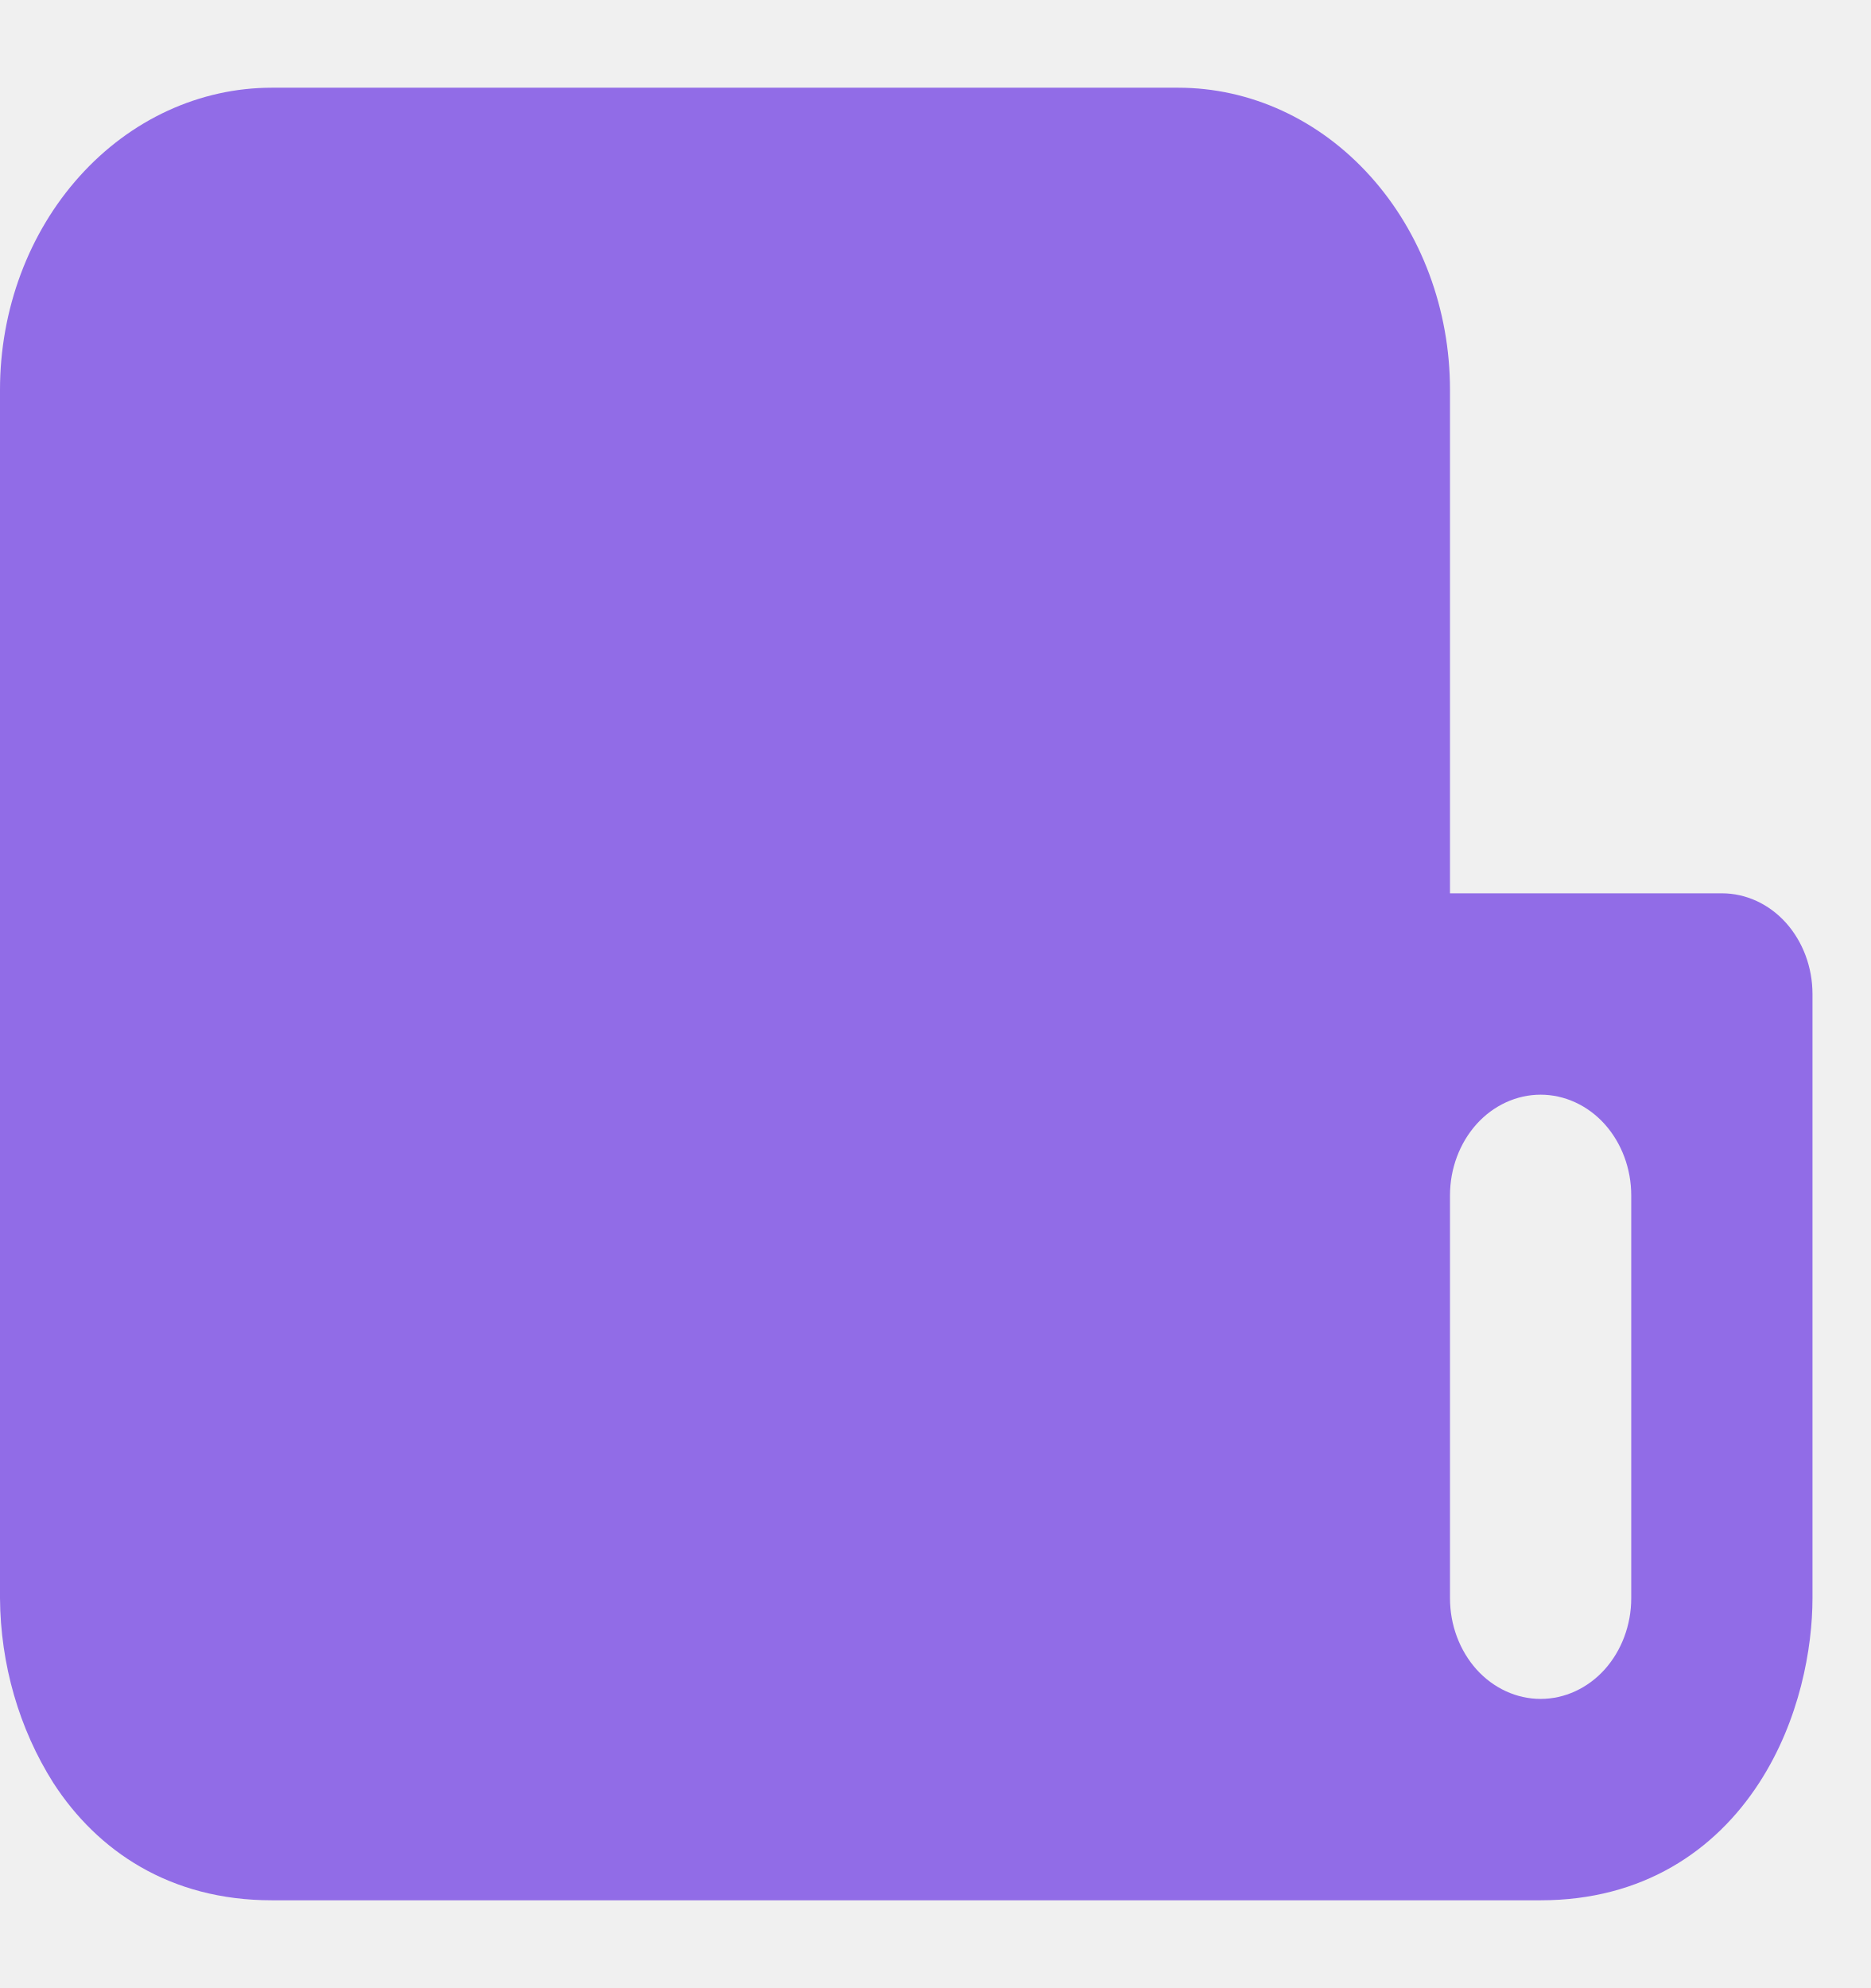
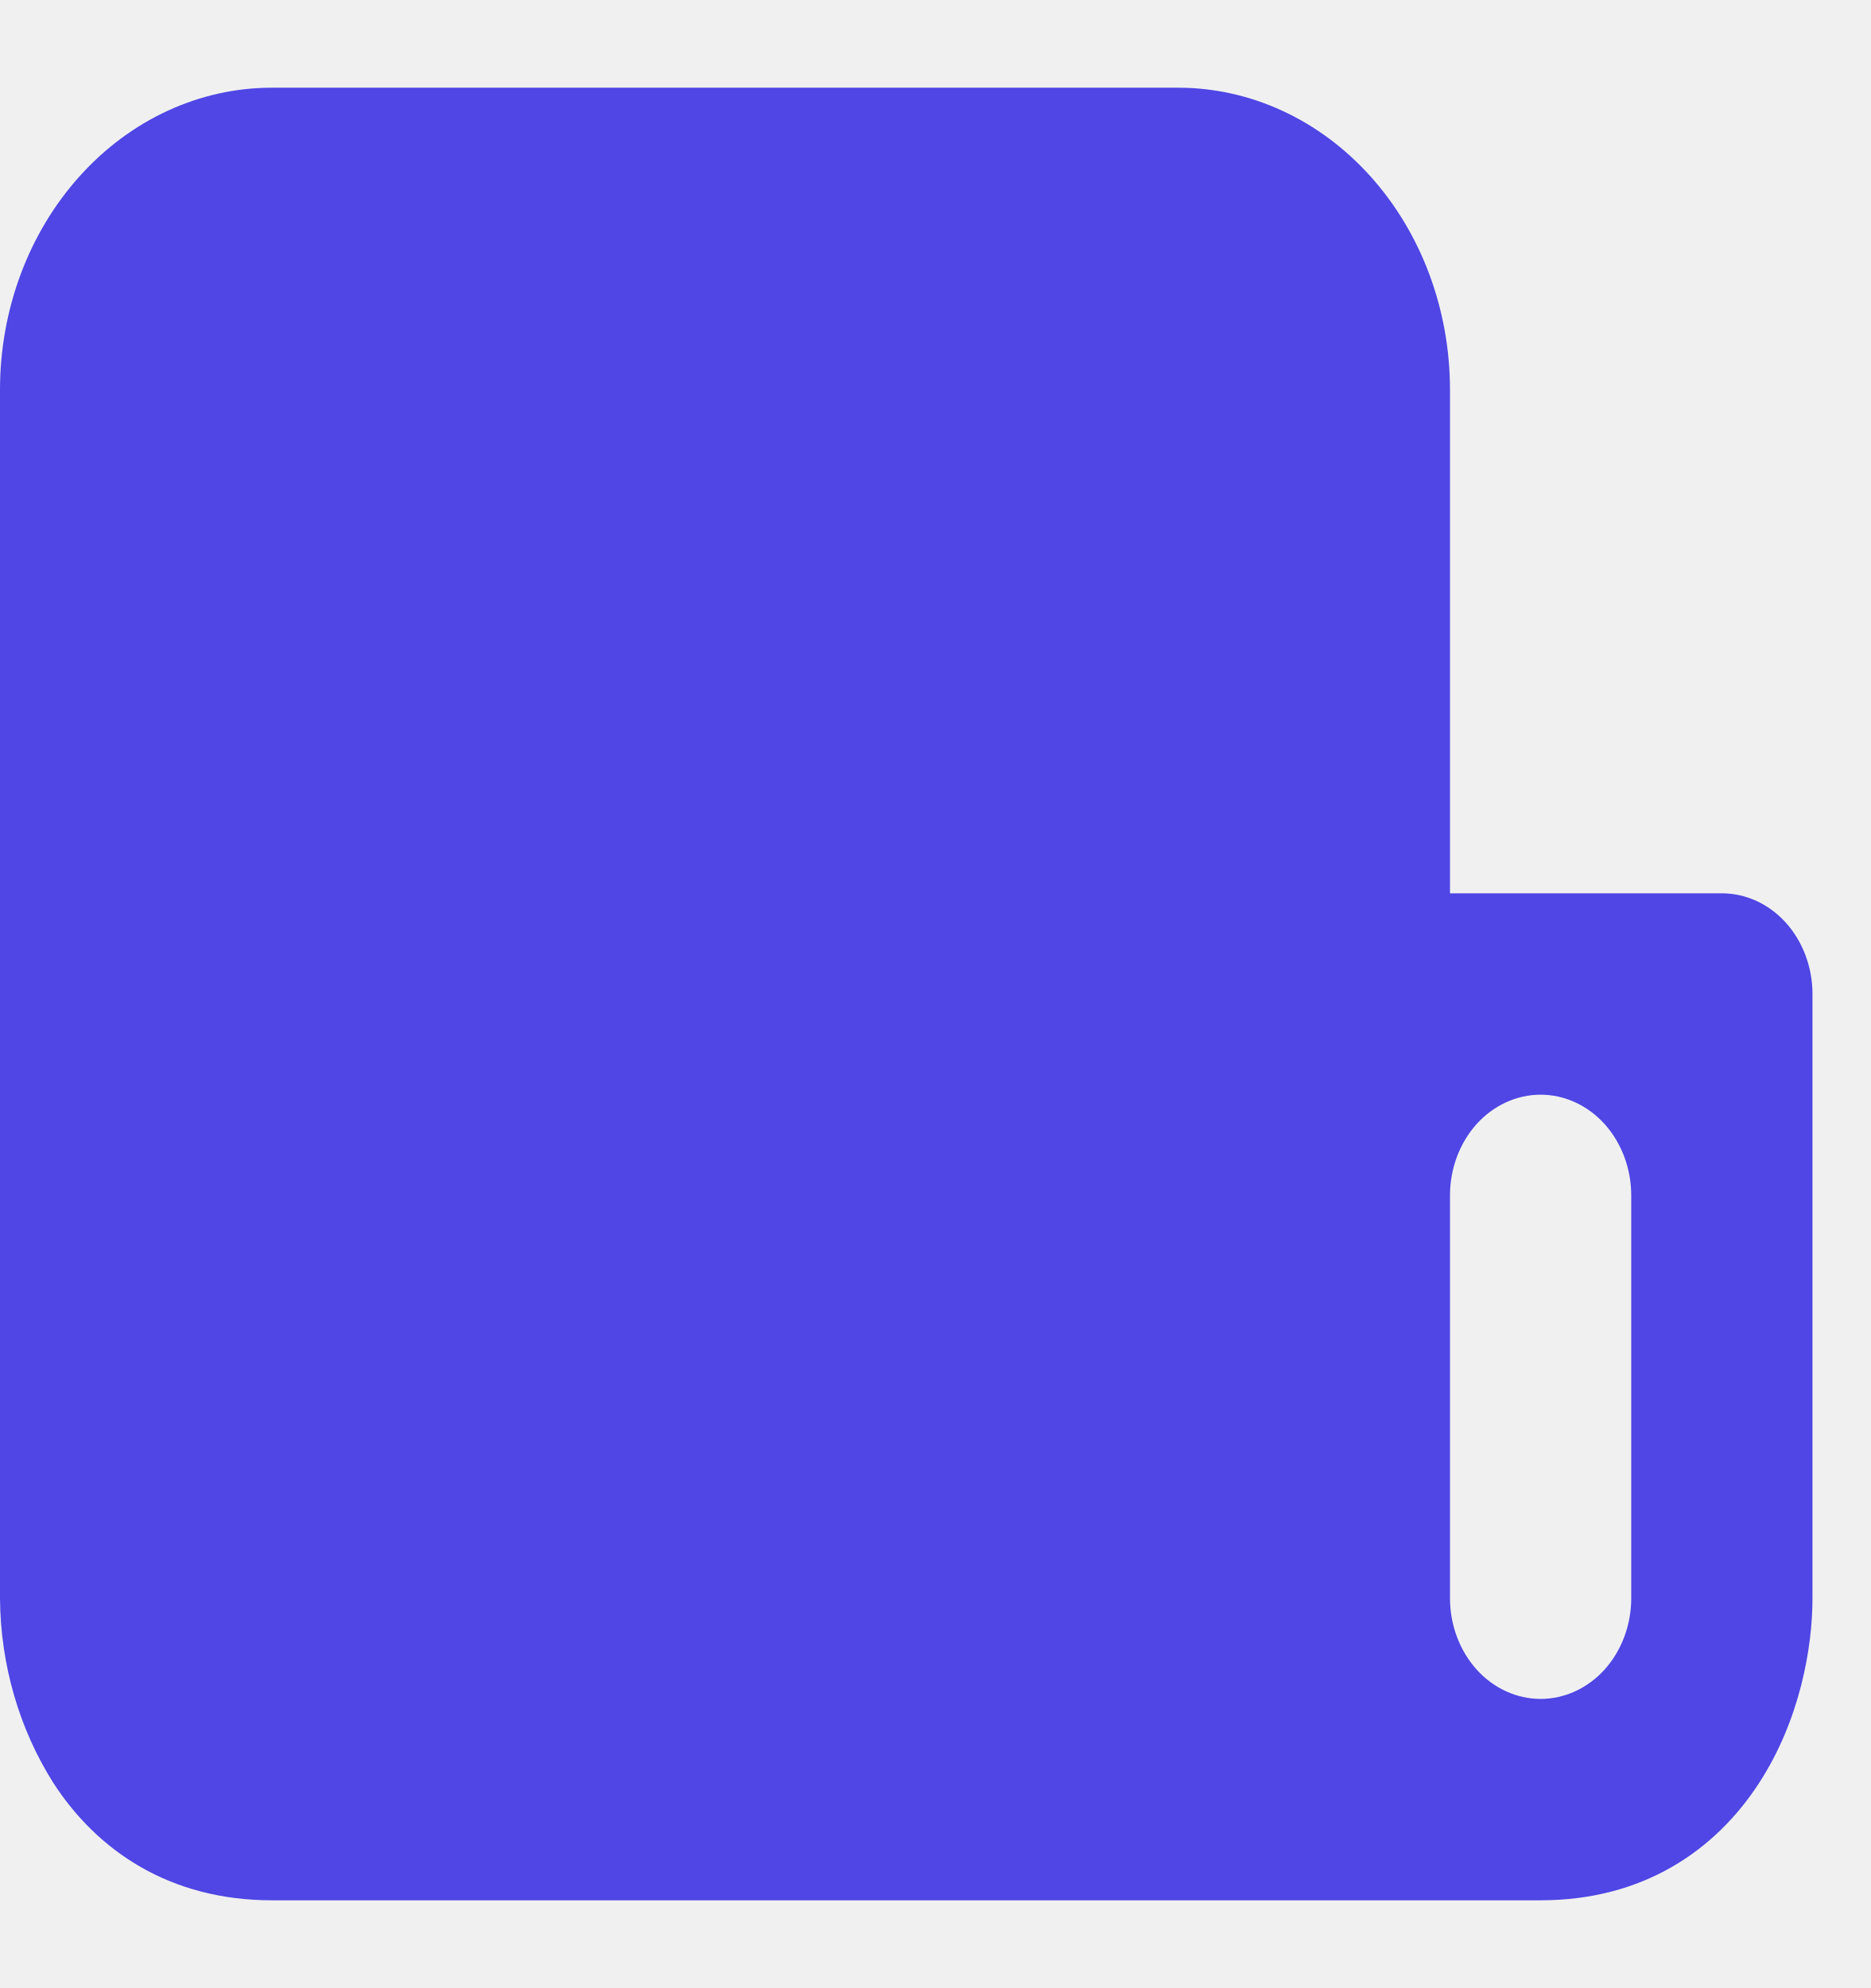
<svg xmlns="http://www.w3.org/2000/svg" width="16" height="17" viewBox="0 0 16 17" fill="none">
  <g clip-path="url(#clip0_235_116)">
-     <path fill-rule="evenodd" clip-rule="evenodd" d="M13.175 16.25H2.325C1.452 16.25 0.832 15.827 0.456 15.246C0.163 14.783 0.004 14.232 0 13.667V3.333C0 2.648 0.245 1.991 0.681 1.507C1.117 1.022 1.708 0.75 2.325 0.75H10.075C10.692 0.75 11.283 1.022 11.719 1.507C12.155 1.991 12.4 2.648 12.4 3.333V7.639H14.725C14.931 7.639 15.128 7.73 15.273 7.891C15.418 8.053 15.5 8.272 15.5 8.5V13.667C15.5 14.091 15.392 14.71 15.044 15.246C14.667 15.828 14.047 16.25 13.175 16.25ZM13.95 10.222C13.95 9.994 13.868 9.775 13.723 9.613C13.578 9.452 13.38 9.361 13.175 9.361C12.97 9.361 12.772 9.452 12.627 9.613C12.482 9.775 12.4 9.994 12.4 10.222V13.667C12.4 13.895 12.482 14.114 12.627 14.276C12.772 14.437 12.97 14.528 13.175 14.528C13.38 14.528 13.578 14.437 13.723 14.276C13.868 14.114 13.95 13.895 13.95 13.667V10.222Z" fill="#916CE7" />
+     <path fill-rule="evenodd" clip-rule="evenodd" d="M13.175 16.25H2.325C1.452 16.25 0.832 15.827 0.456 15.246C0.163 14.783 0.004 14.232 0 13.667V3.333C0 2.648 0.245 1.991 0.681 1.507C1.117 1.022 1.708 0.75 2.325 0.75H10.075C10.692 0.75 11.283 1.022 11.719 1.507C12.155 1.991 12.4 2.648 12.4 3.333V7.639H14.725C14.931 7.639 15.128 7.73 15.273 7.891C15.418 8.053 15.5 8.272 15.5 8.5V13.667C15.5 14.091 15.392 14.71 15.044 15.246C14.667 15.828 14.047 16.25 13.175 16.25ZM13.95 10.222C13.95 9.994 13.868 9.775 13.723 9.613C13.578 9.452 13.38 9.361 13.175 9.361C12.97 9.361 12.772 9.452 12.627 9.613C12.482 9.775 12.4 9.994 12.4 10.222V13.667C12.4 13.895 12.482 14.114 12.627 14.276C12.772 14.437 12.97 14.528 13.175 14.528C13.38 14.528 13.578 14.437 13.723 14.276C13.868 14.114 13.95 13.895 13.95 13.667V10.222Z" fill="#4F46E5" />
  </g>
  <defs>
    <clipPath id="clip0_235_116">
      <rect width="15.5" height="15.5" fill="white" transform="translate(0 0.75)" />
    </clipPath>
  </defs>
</svg>
